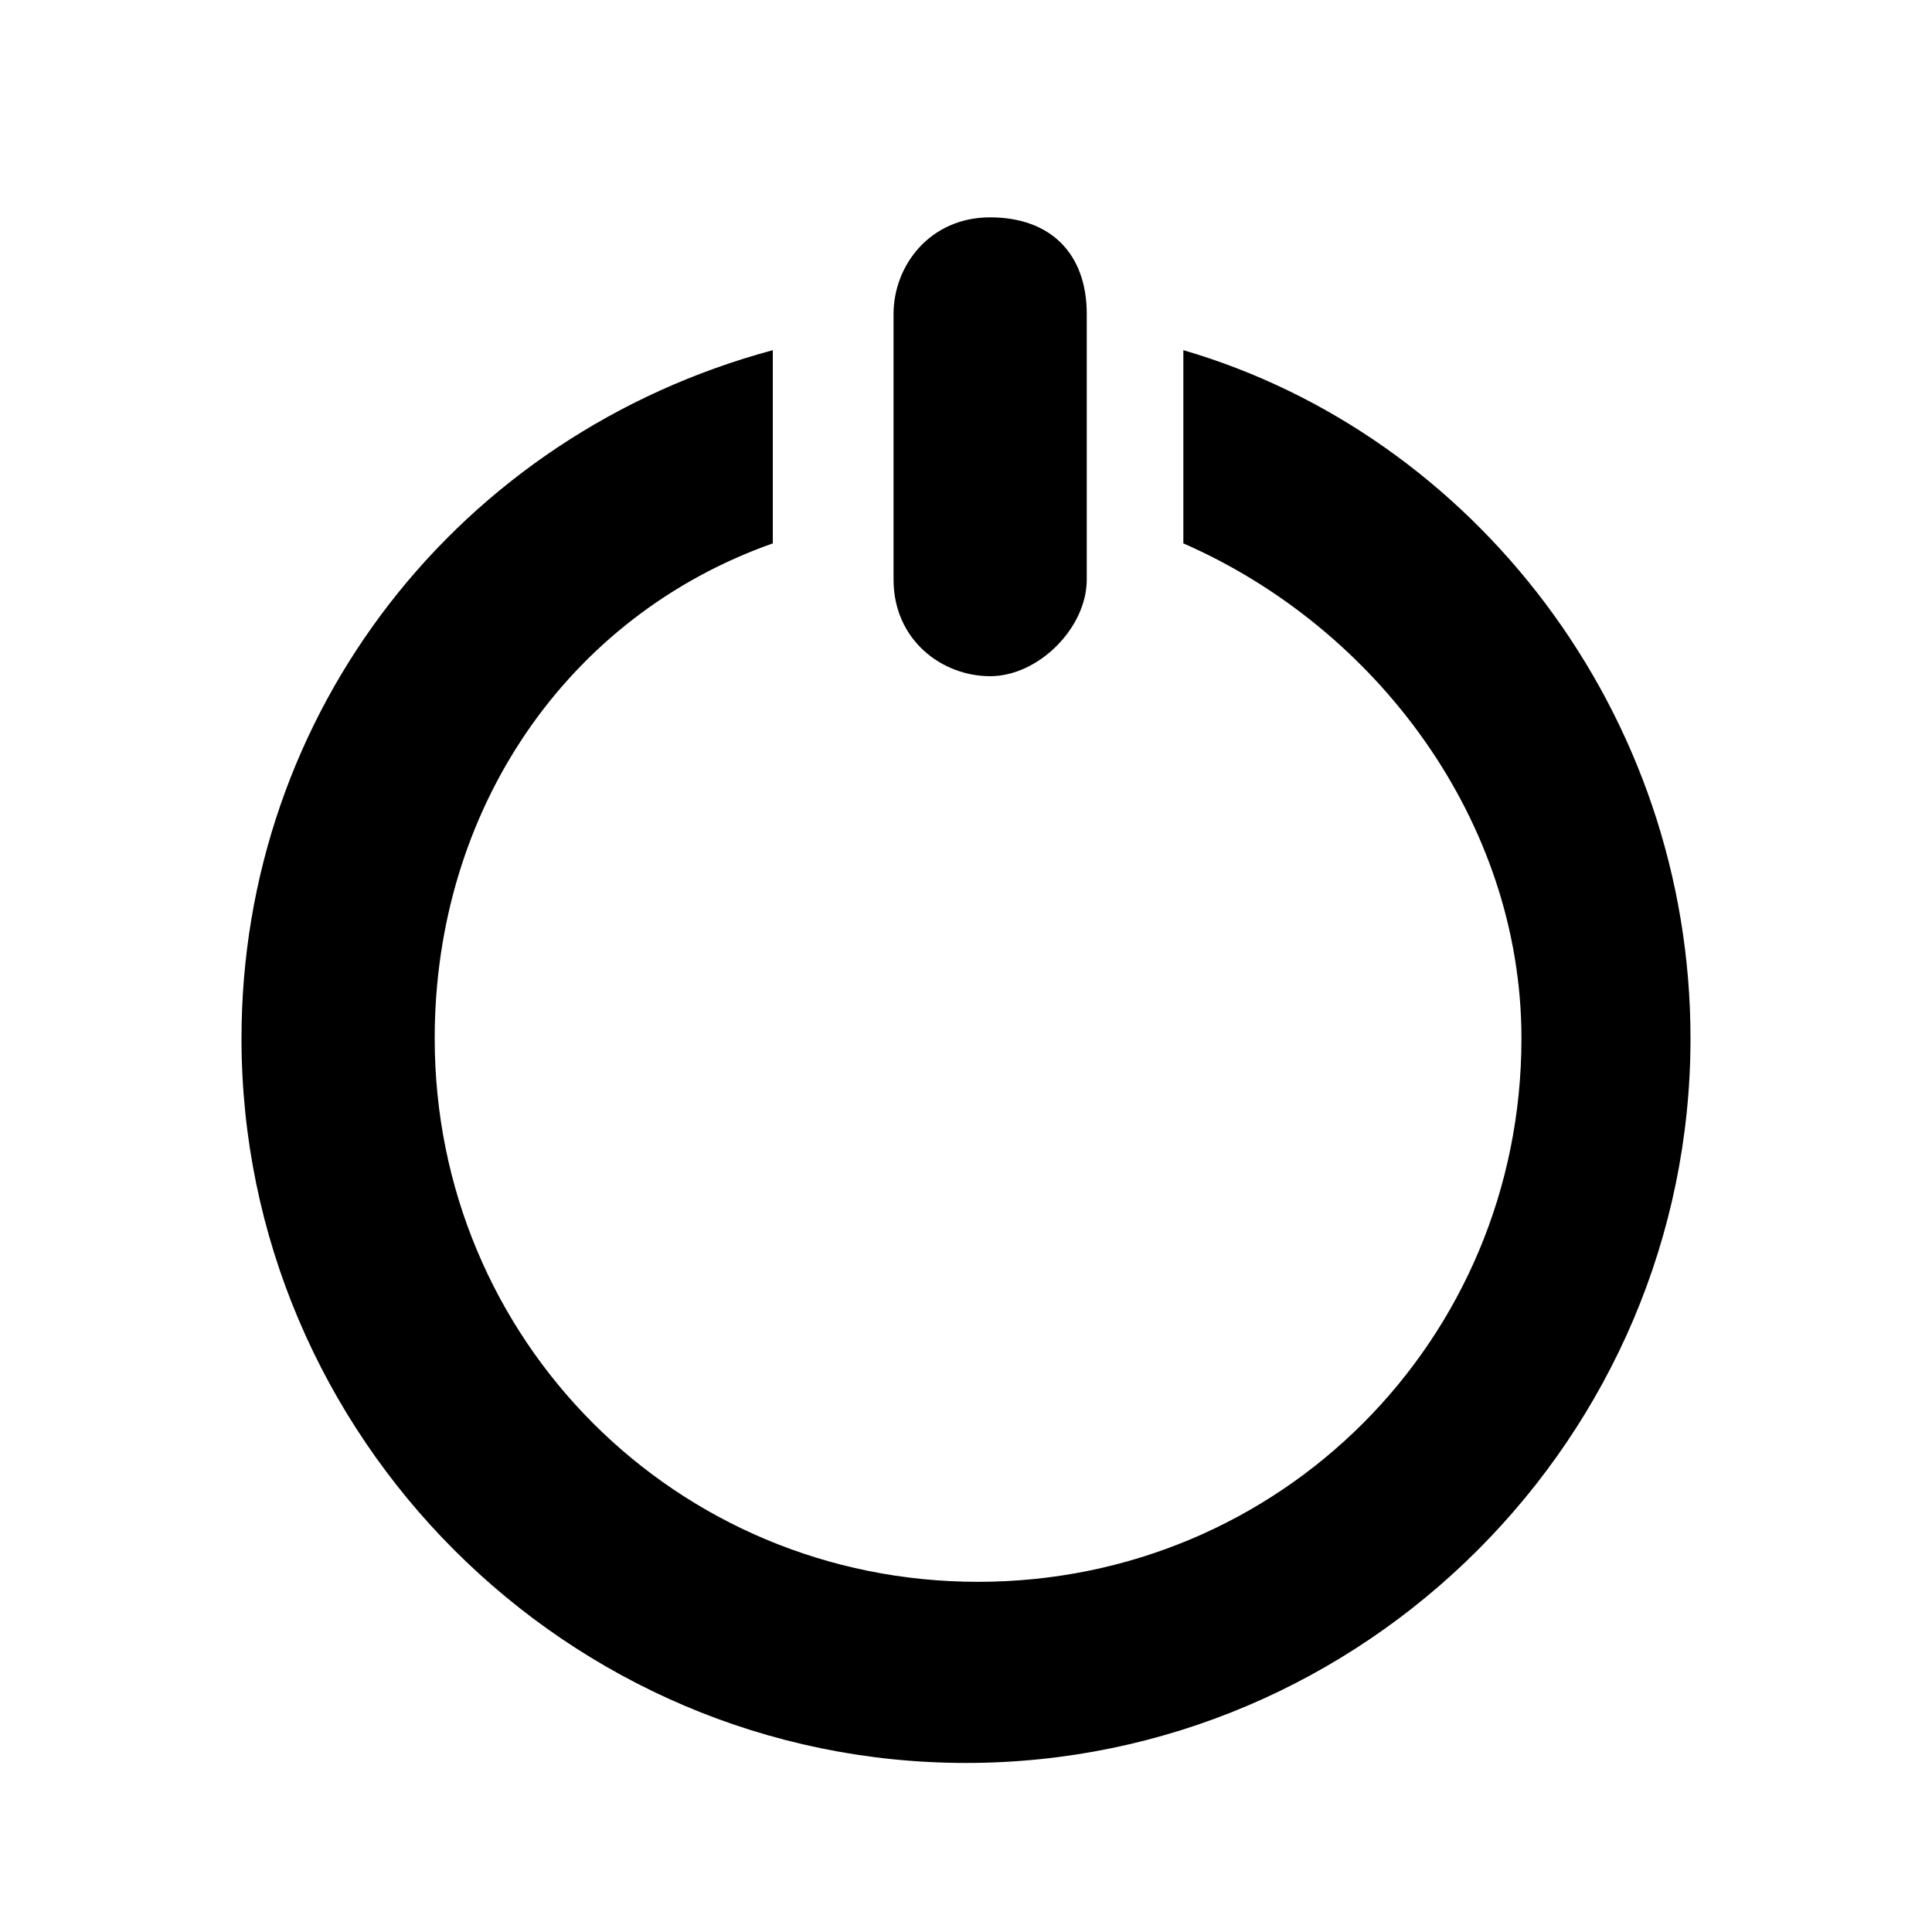
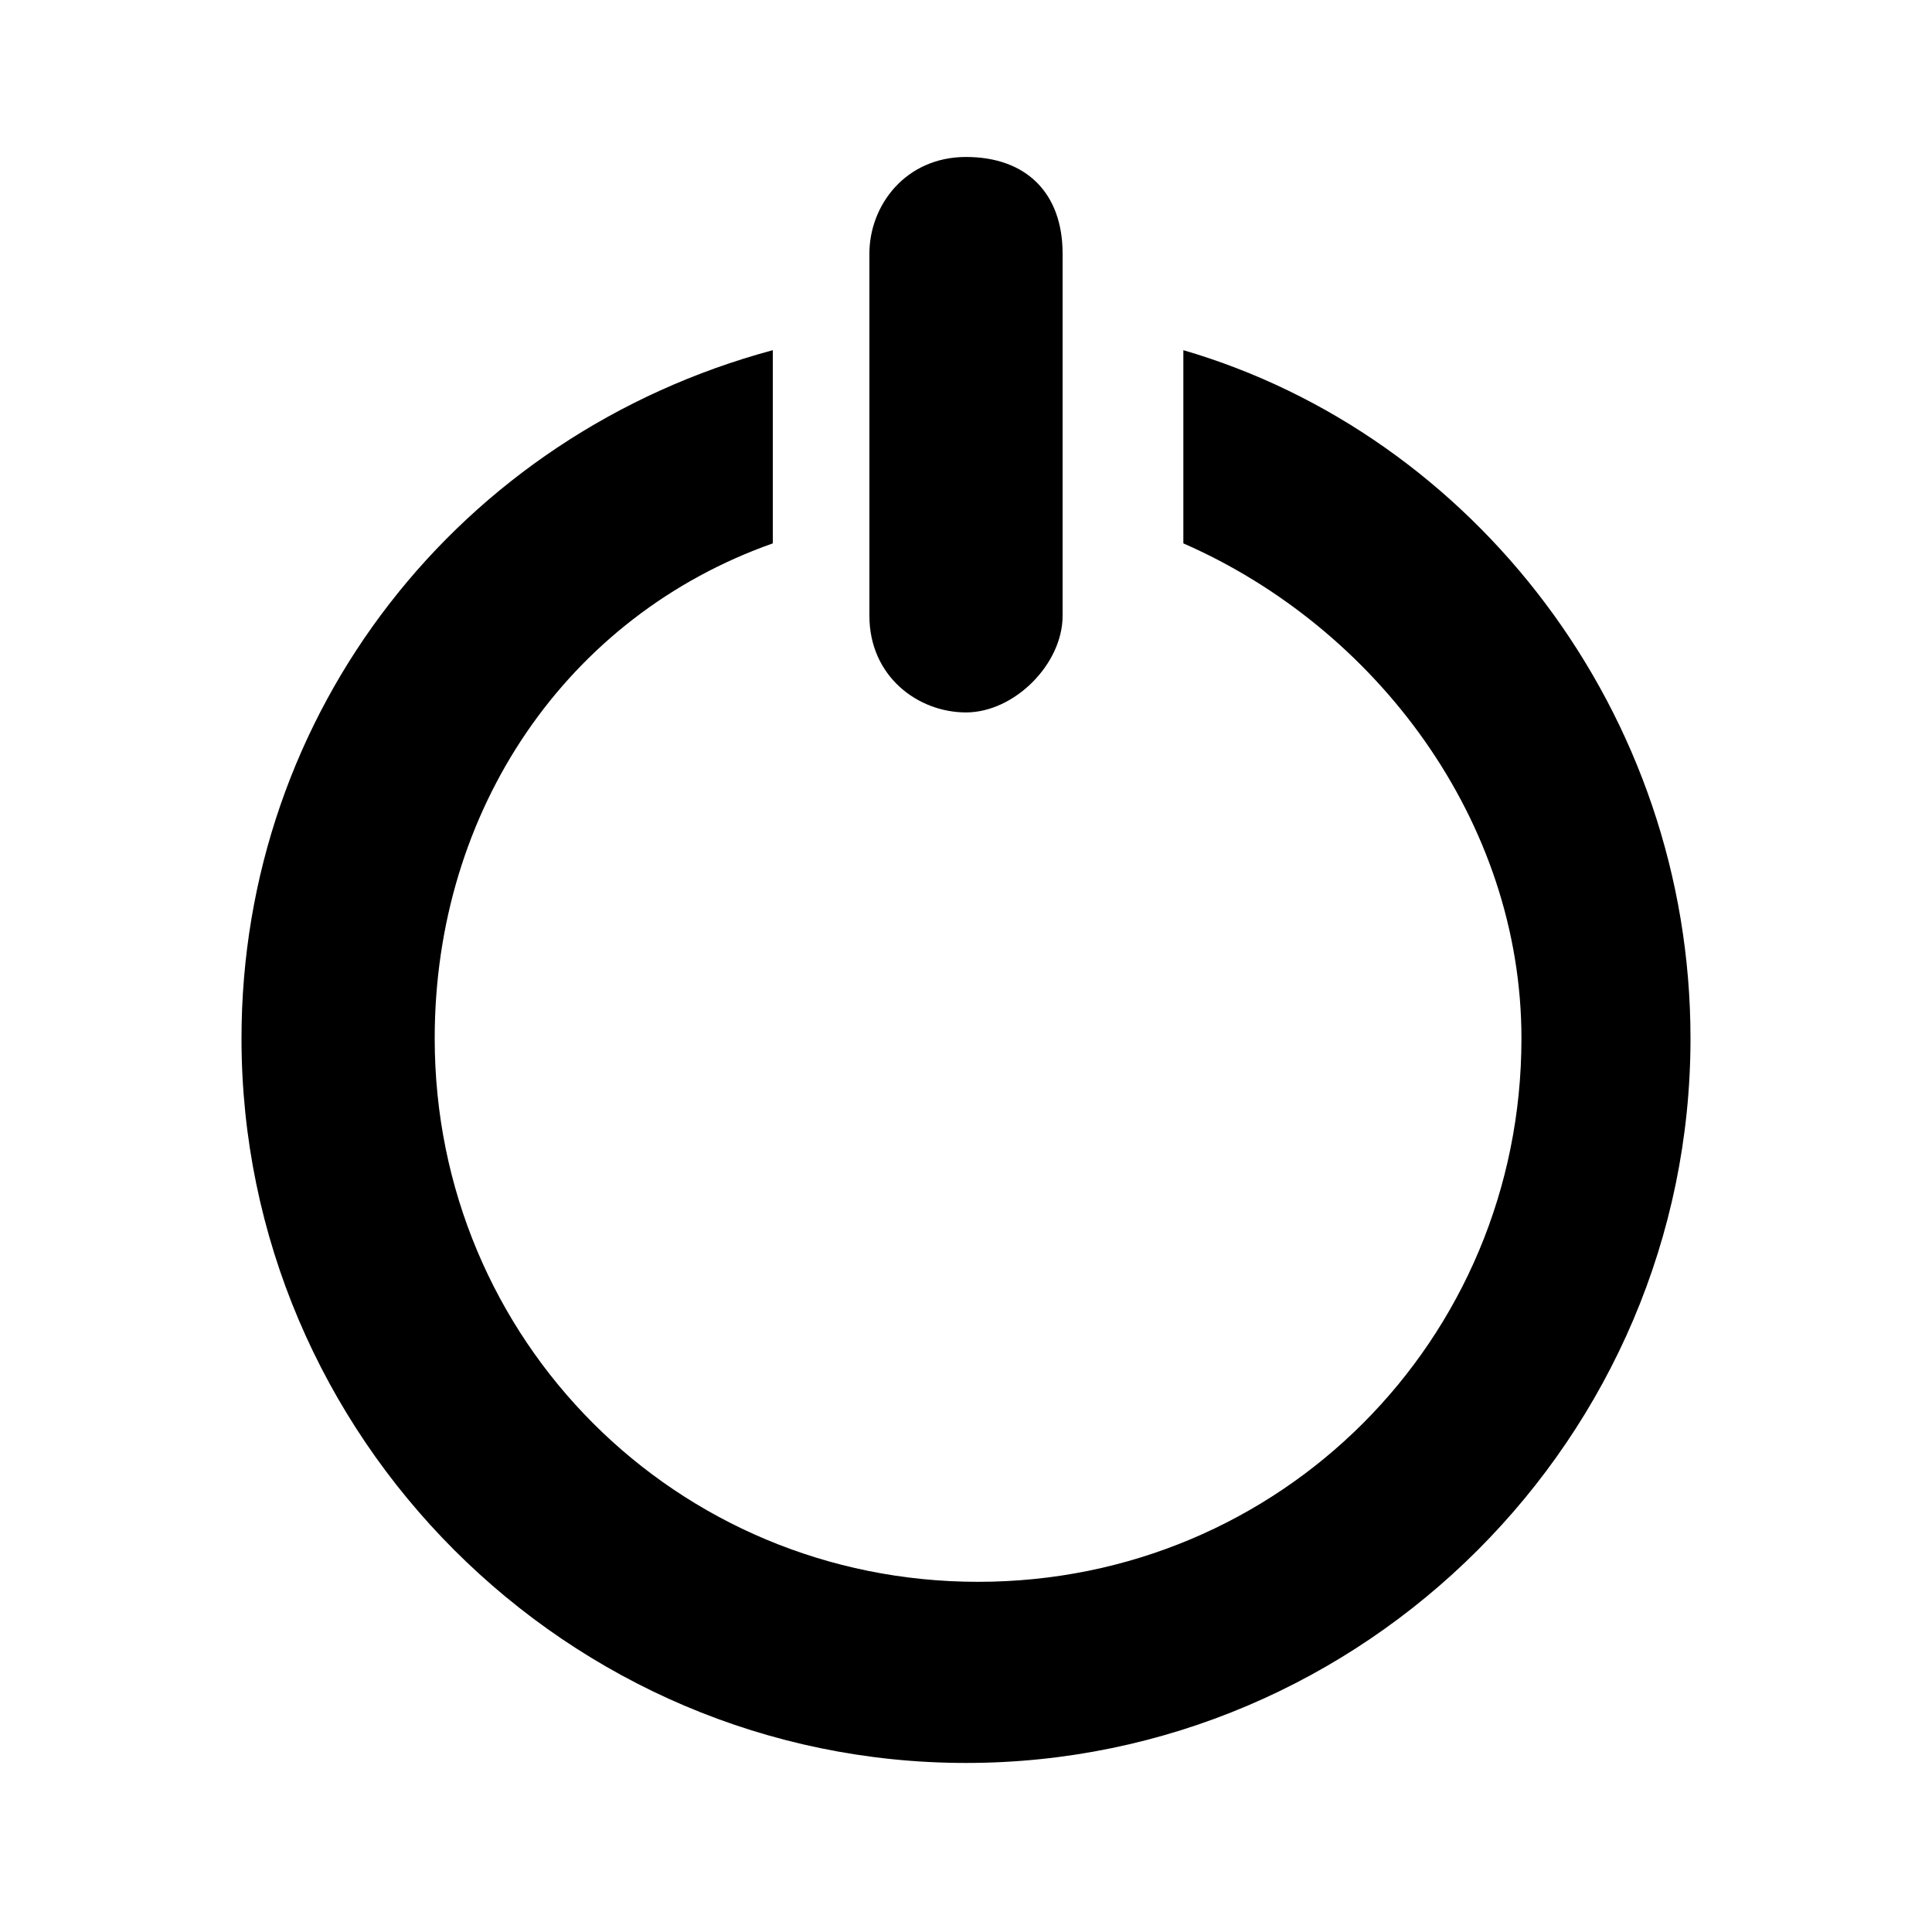
<svg xmlns="http://www.w3.org/2000/svg" version="1.1" id="Layer_1" x="0px" y="0px" viewBox="0 0 16 16" style="enable-background:new 0 0 16 16;" xml:space="preserve">
-   <path d="M8.2,5.6c-0.4,0-0.8-0.3-0.8-0.8V2.6c0-0.4,0.3-0.8,0.8-0.8S9,2.1,9,2.6v2.2C9,5.2,8.6,5.6,8.2,5.6z M9.8,2.9v1.6  c1.6,0.7,2.8,2.3,2.8,4.1c0,2.5-2,4.5-4.5,4.5s-4.5-2-4.5-4.5c0-1.9,1.1-3.5,2.8-4.1V2.9C3.8,3.6,2,5.9,2,8.6c0,3.3,2.7,6,6,6  s6-2.7,6-6C14,5.9,12.2,3.6,9.8,2.9z" />
+   <path d="M8,5.9c-0.4,0-0.8-0.3-0.8-0.8v-3c0-0.4,0.3-0.8,0.8-0.8s0.8,0.3,0.8,0.8v3C8.8,5.5,8.4,5.9,8,5.9z M9.8,2.9v1.6  c1.6,0.7,2.8,2.3,2.8,4.1c0,2.5-2,4.5-4.5,4.5s-4.5-2-4.5-4.5c0-1.9,1.1-3.5,2.8-4.1V2.9C3.8,3.6,2,5.9,2,8.6c0,3.3,2.7,6,6,6  s6-2.7,6-6C14,5.9,12.2,3.6,9.8,2.9z" />
</svg>
